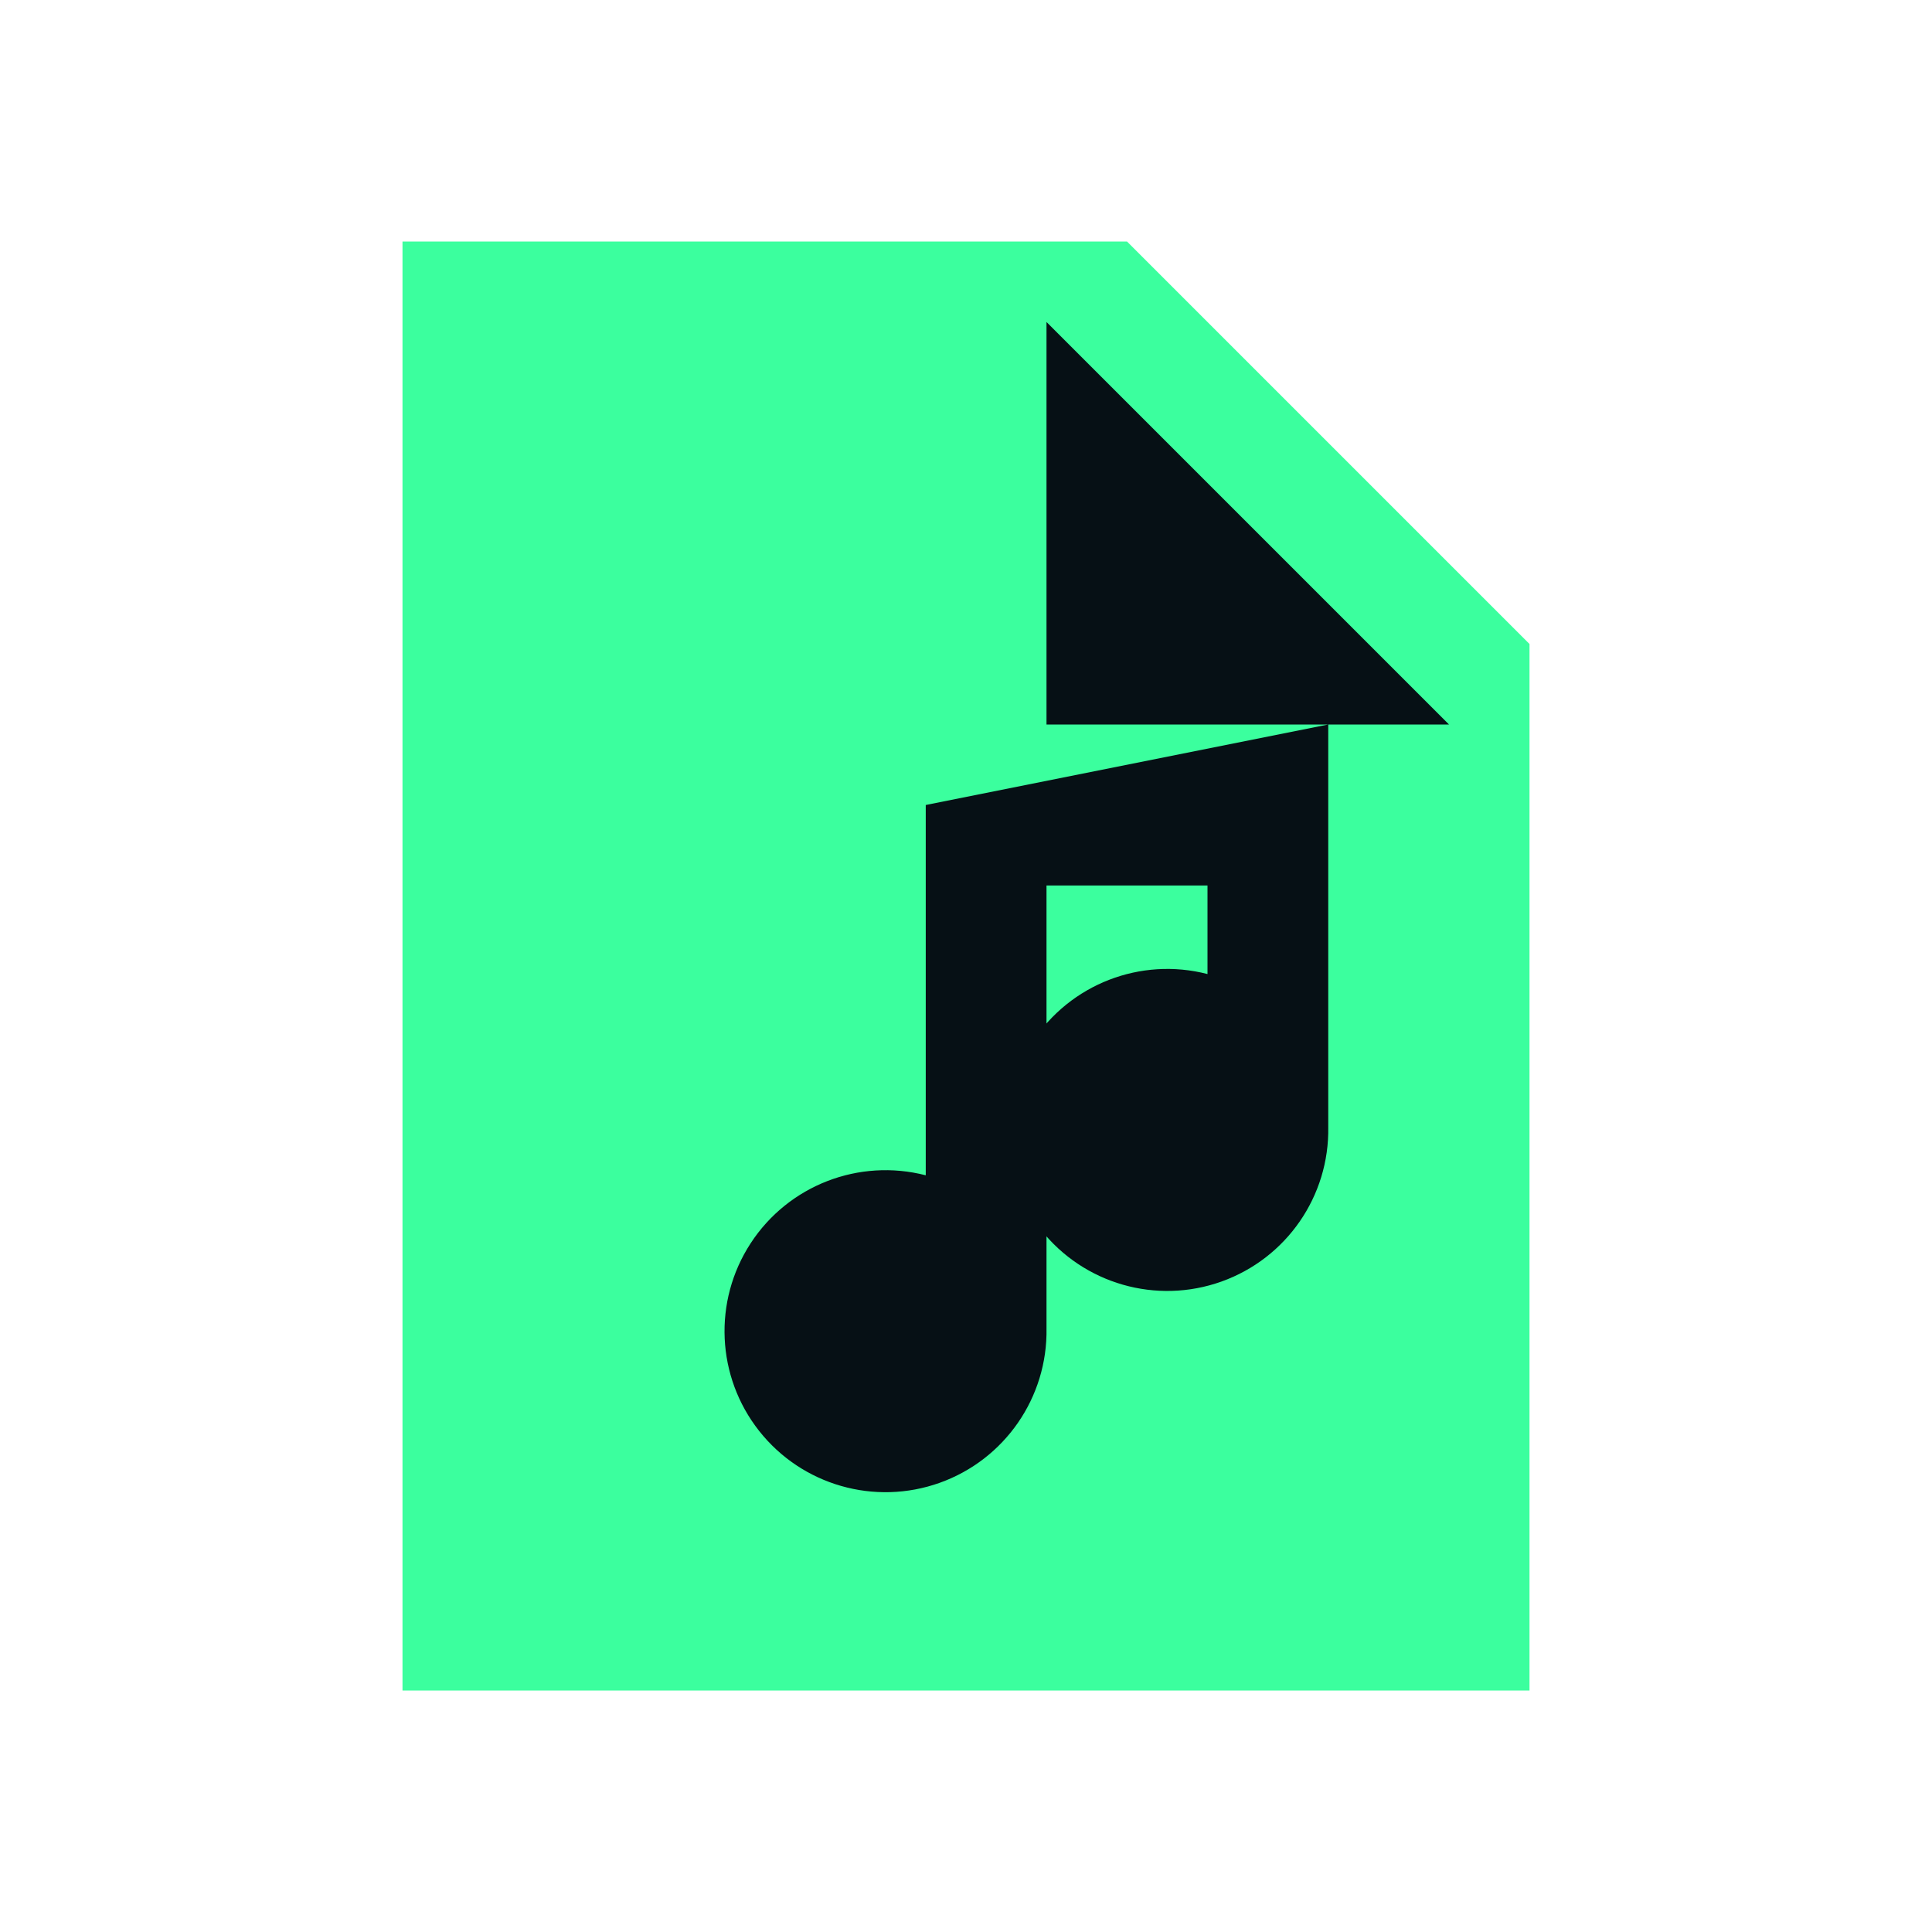
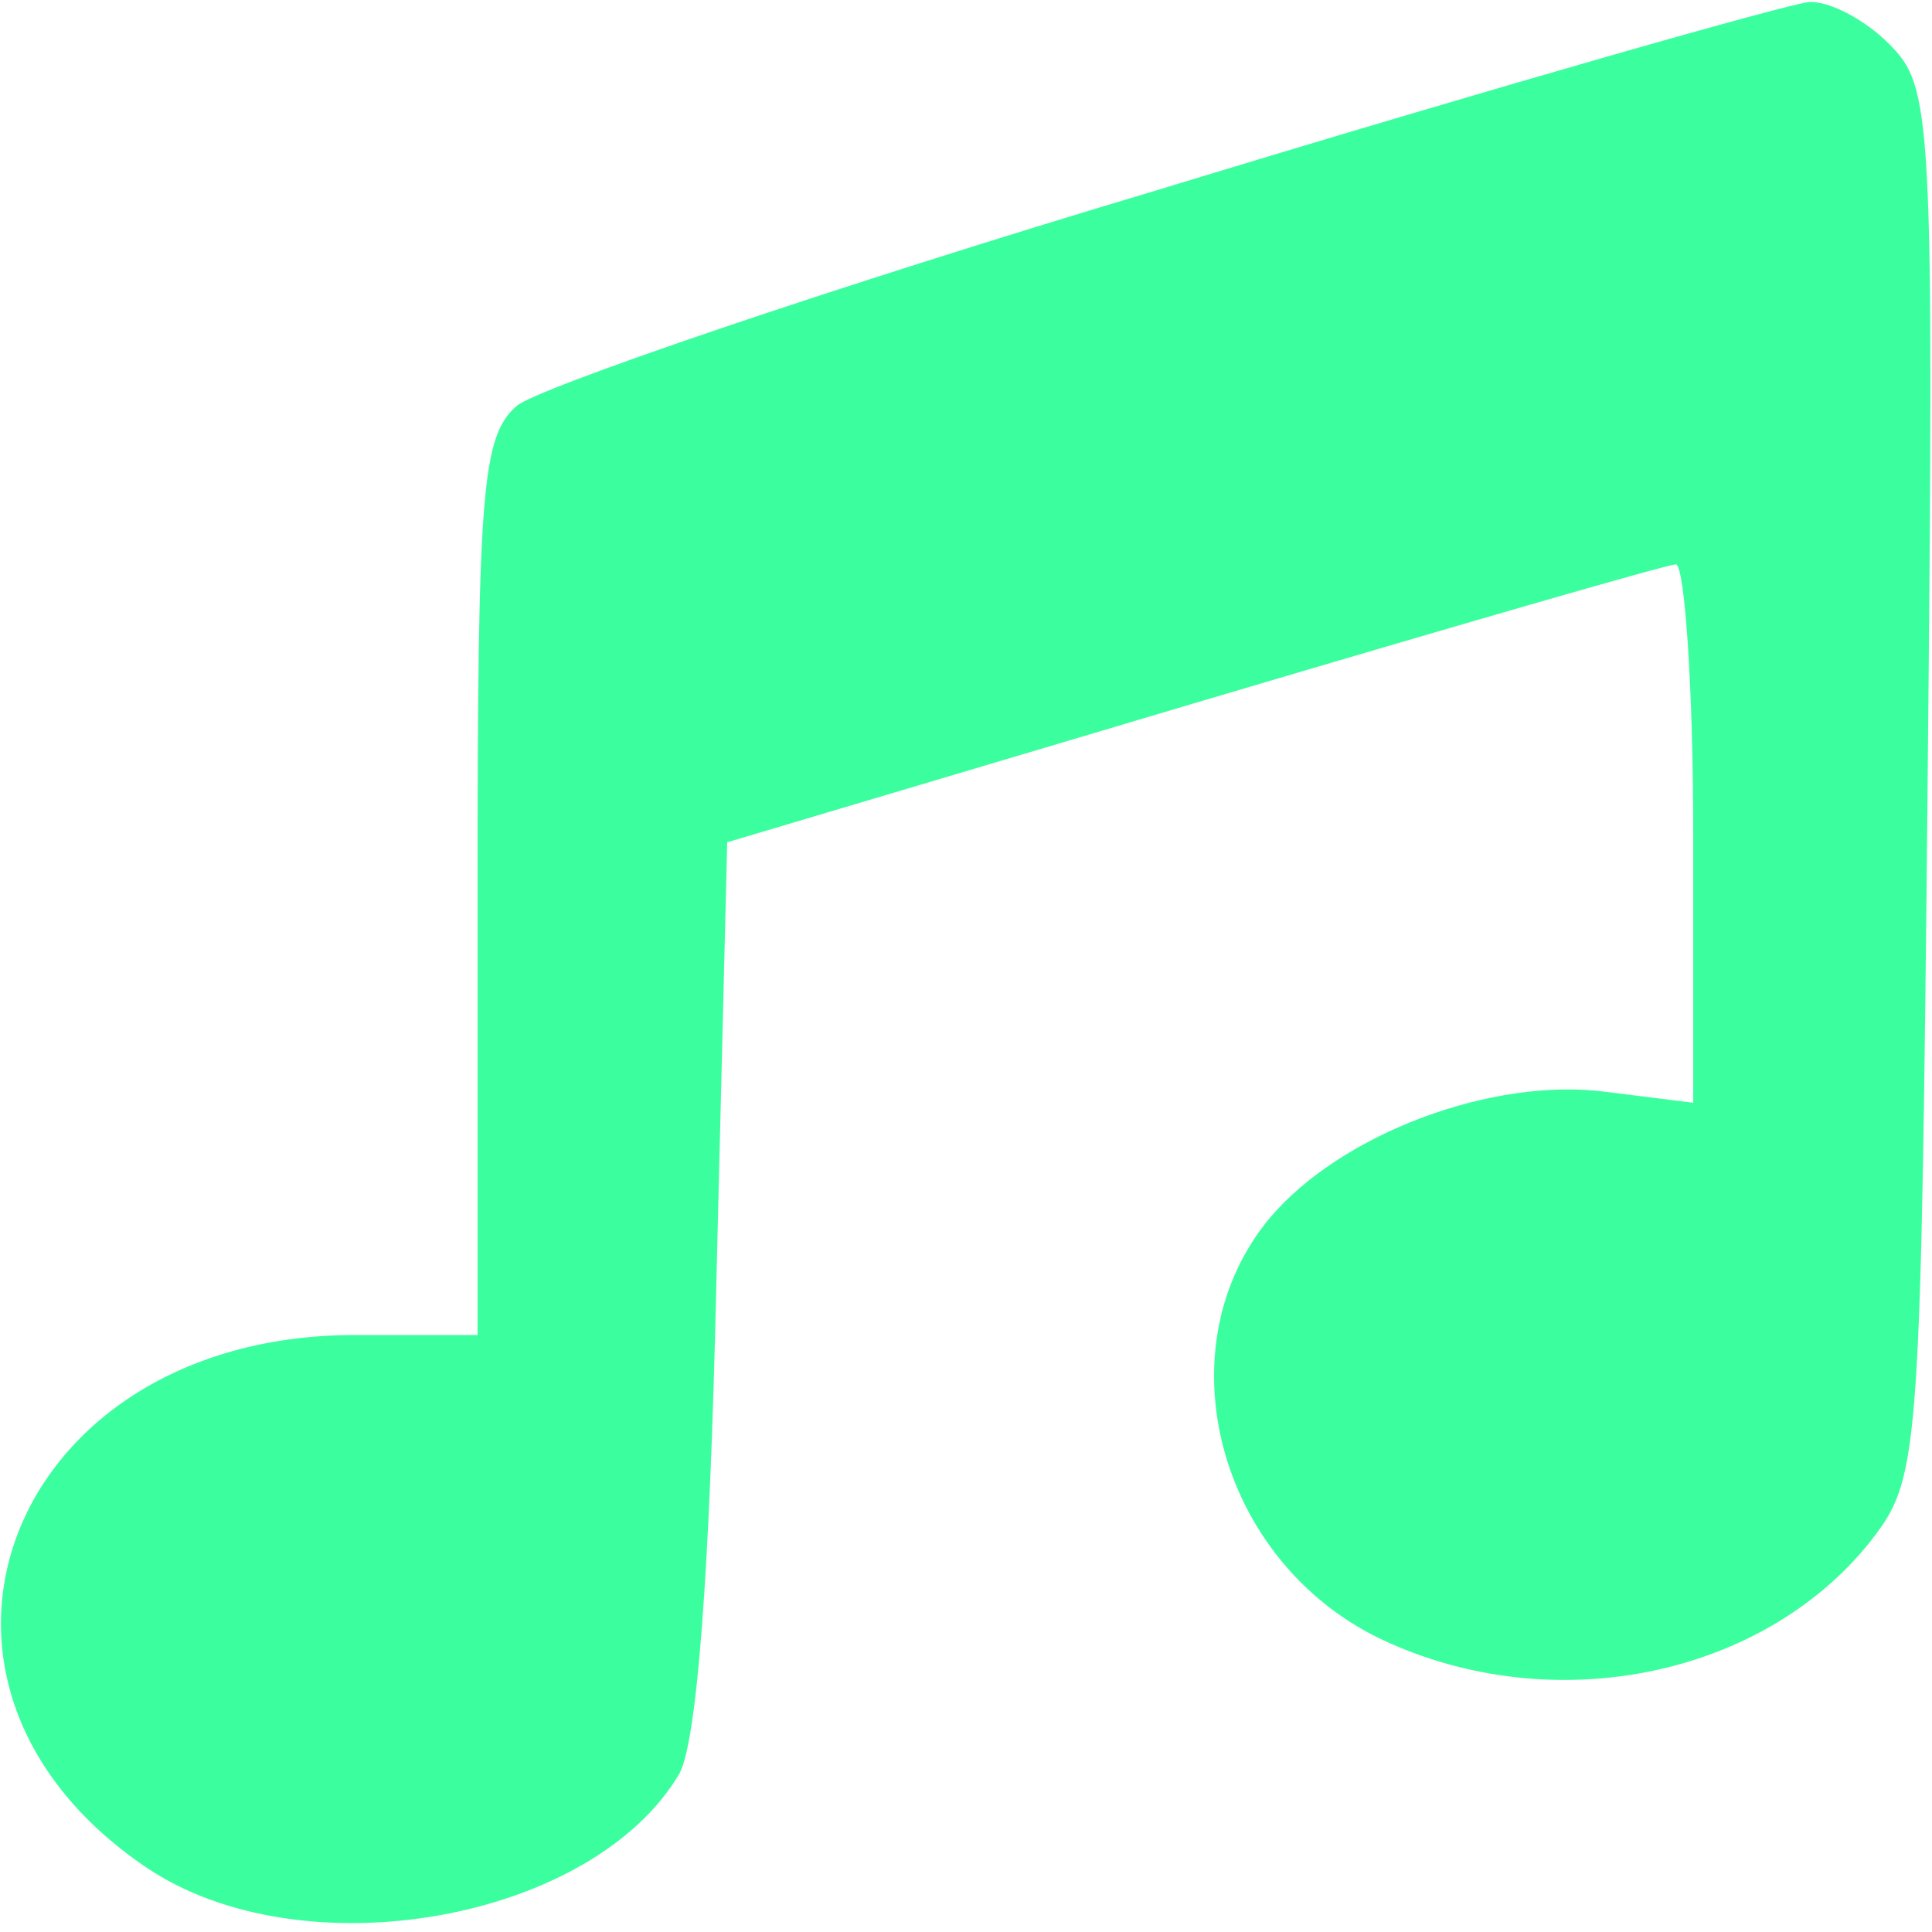
- <svg xmlns="http://www.w3.org/2000/svg" viewBox="0 0 24 24" fill="#3bff9e">
-   <path d="M5 3h9l5 5v13H5z" />
-   <path fill="#061015" d="M13 4v5h5zM13 11v5.5a2 2 0 1 1-1.5-1.9V10l5-1v5a2 2 0 1 1-1.5-1.9V11z" />
+ <svg xmlns="http://www.w3.org/2000/svg" viewBox="0 0 89 89" preserveAspectRatio="xMidYMid meet">
+   <g transform="translate(0,89) scale(0.1,-0.1)" fill="#3bff9e">
+     <path d="M535 803 c-154 -46 -288 -92 -297 -100 -16 -14 -18 -39 -18 -222 l0 -206 -58 0 c-158 -1 -220 -160 -95 -245 72 -49 206 -25 246 43 8 15 14 91 17 226 l5 203 215 64 c118 35 218 64 222 64 4 0 8 -56 8 -124 l0 -124 -40 5 c-52 7 -122 -19 -155 -58 -50 -60 -24 -158 51 -194 80 -38 179 -17 228 48 20 27 21 41 24 347 3 310 2 320 -18 340 -11 11 -28 20 -37 19 -10 -1 -144 -39 -298 -86z" />
+   </g>
</svg>
